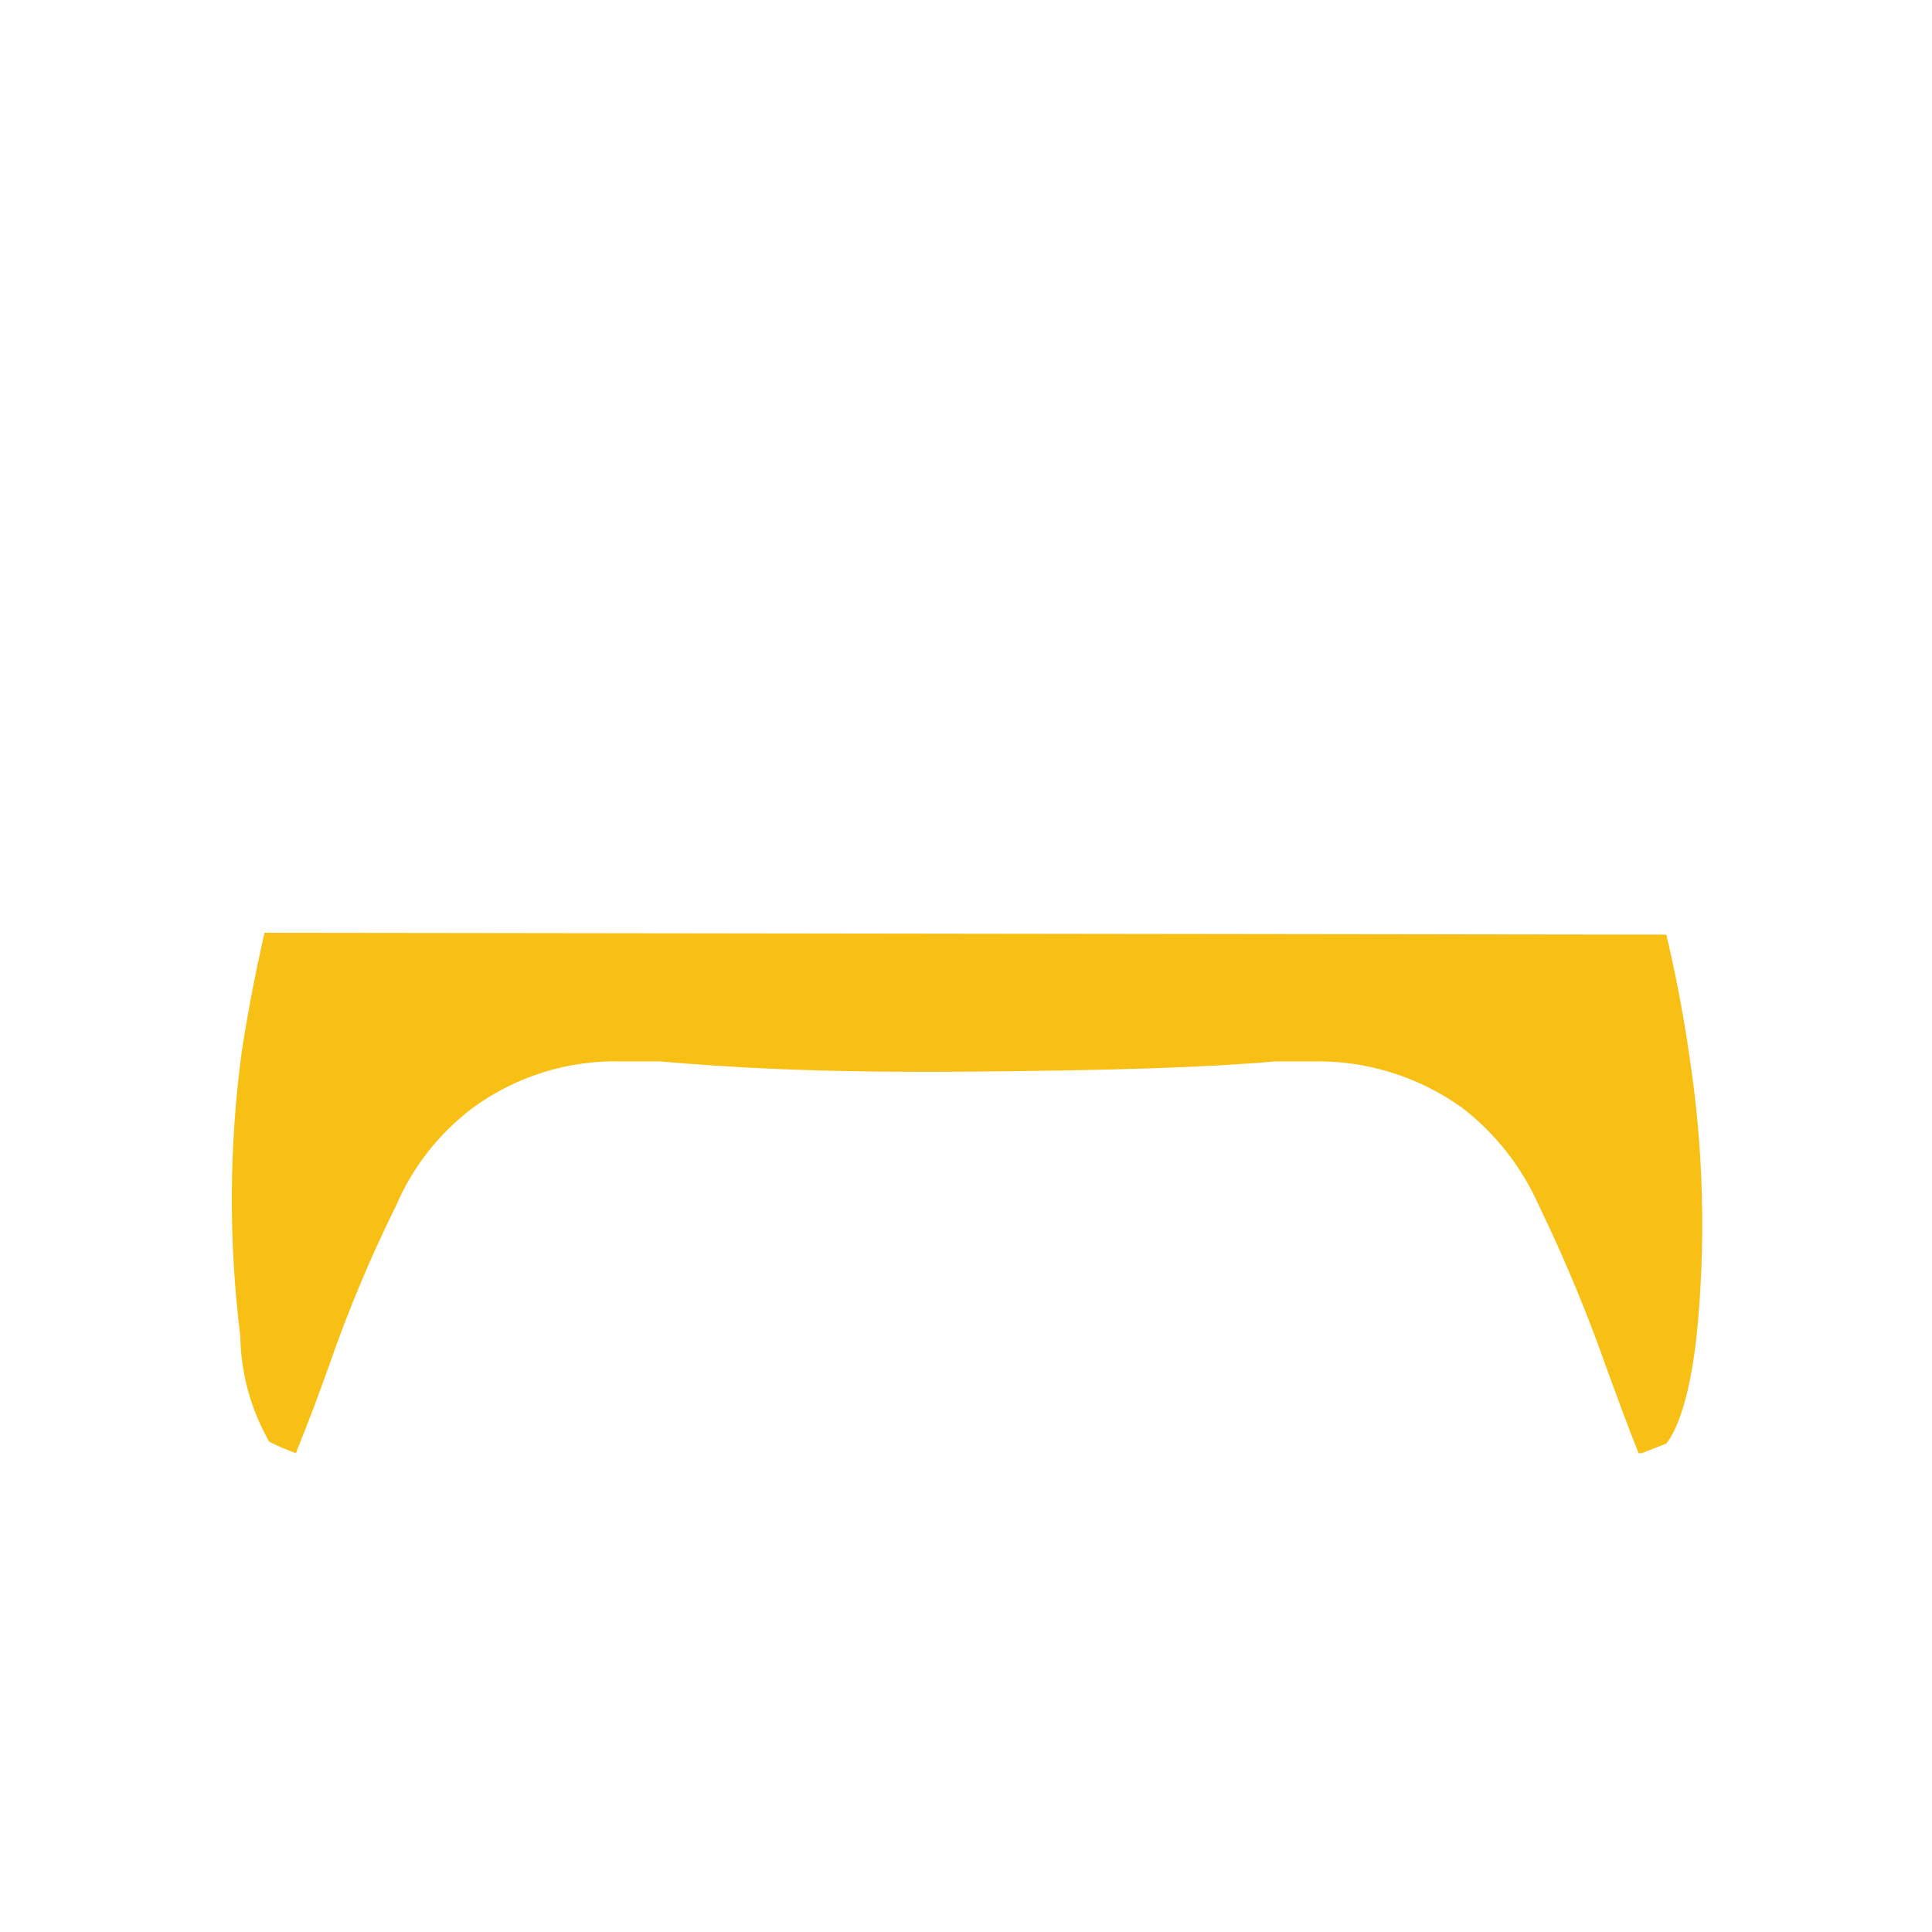
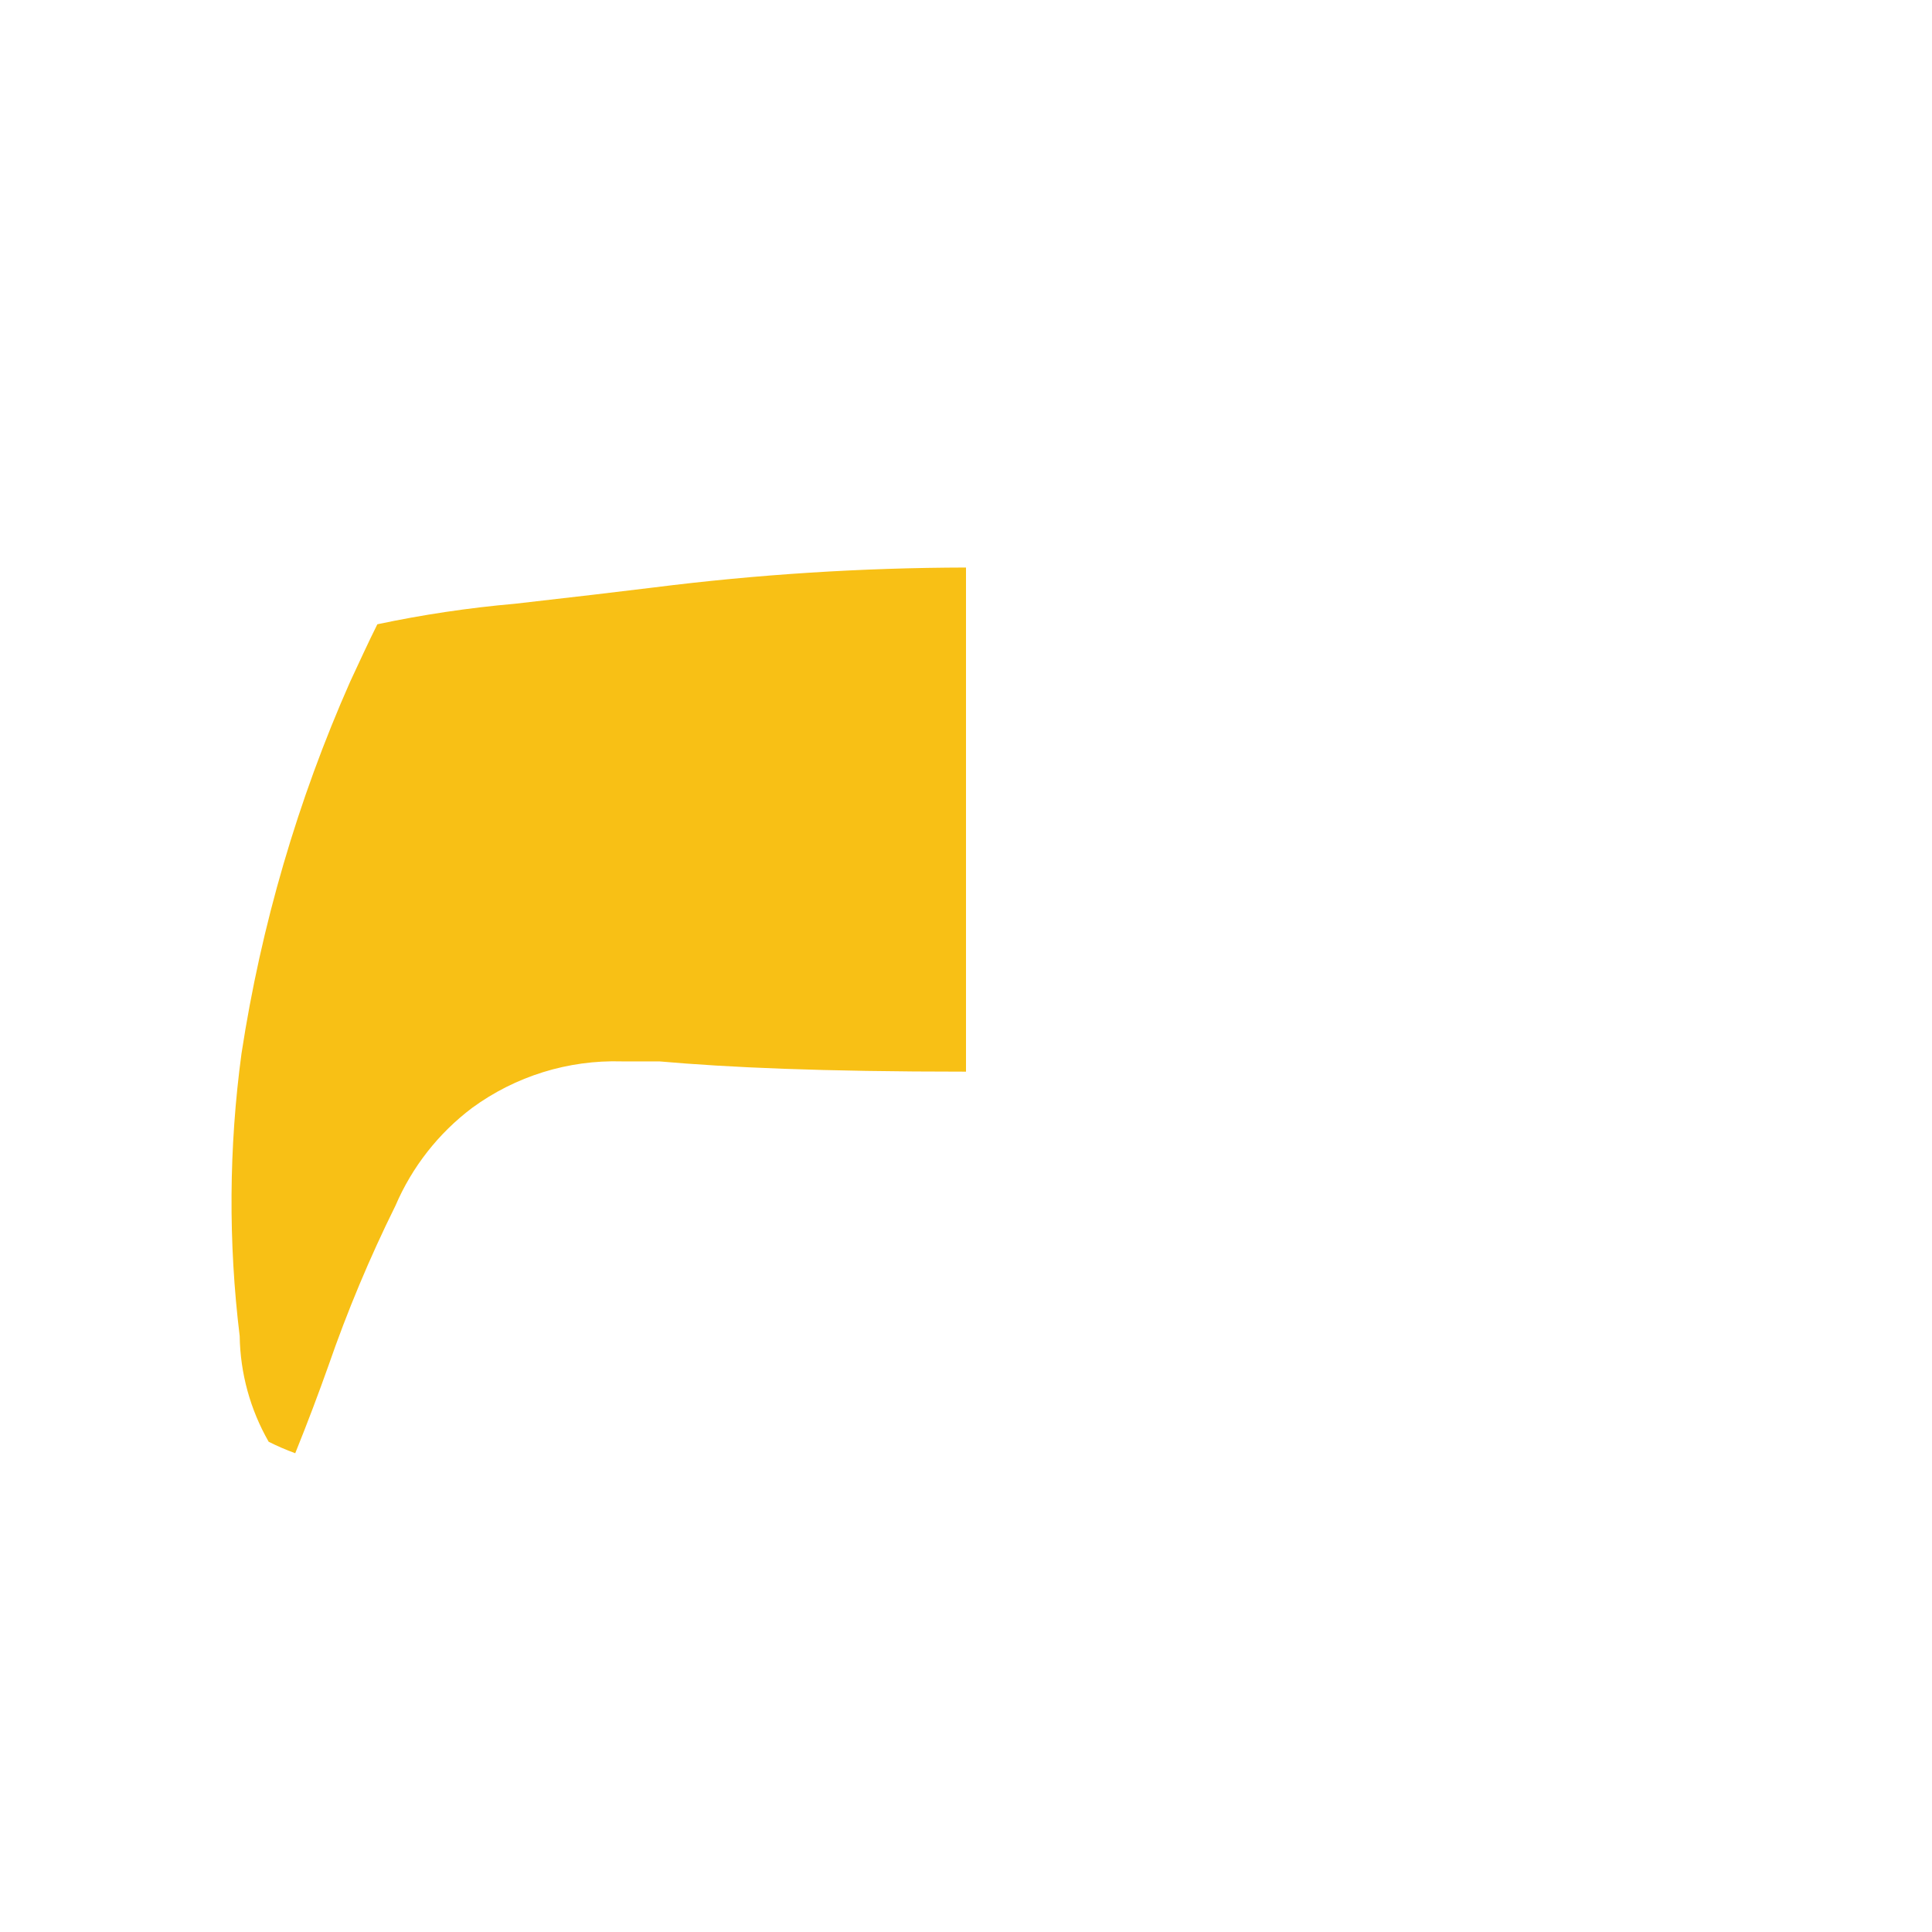
<svg xmlns="http://www.w3.org/2000/svg" id="_50" data-name="50" viewBox="0 0 32 32">
  <defs>
    <style>.cls-1{fill:#f8c015;}</style>
  </defs>
-   <path class="cls-1" d="M27.6,15.48c.15.64.28,1.3.38,2a18.34,18.34,0,0,1,.12,4.66c-.16,1.44-.5,1.76-.5,1.77l-.41.16-.05,0v0c-.2-.5-.36-.95-.52-1.38a26,26,0,0,0-1.13-2.72,4.18,4.18,0,0,0-1.27-1.62,4.1,4.1,0,0,0-2.49-.77c-.23,0-.44,0-.6,0-1.15.1-2.68.15-5.12.17s-3.94-.07-5.08-.17c-.19,0-.39,0-.62,0a4,4,0,0,0-2.48.77,4,4,0,0,0-1.27,1.62,22.68,22.68,0,0,0-1.11,2.65c-.16.45-.34.93-.55,1.45v0h0a4.08,4.08,0,0,1-.44-.19h0a3.63,3.63,0,0,1-.48-1.75A18.34,18.34,0,0,1,4,17.45c.1-.67.23-1.33.38-2" />
+   <path class="cls-1" d="M16,17.75c-2.41,0-3.94-.07-5.08-.17-.19,0-.39,0-.62,0a4,4,0,0,0-2.48.77,4,4,0,0,0-1.27,1.62,22.68,22.68,0,0,0-1.11,2.65c-.16.45-.34.93-.55,1.45v0h0a4.08,4.08,0,0,1-.44-.19h0a3.63,3.63,0,0,1-.48-1.75A18.34,18.34,0,0,1,4,17.45,24.33,24.33,0,0,1,5.8,11.29c.14-.3.3-.65.45-.95A19,19,0,0,1,8.53,10l1.3-.15,1-.12A42.06,42.06,0,0,1,16,9.4" />
</svg>
